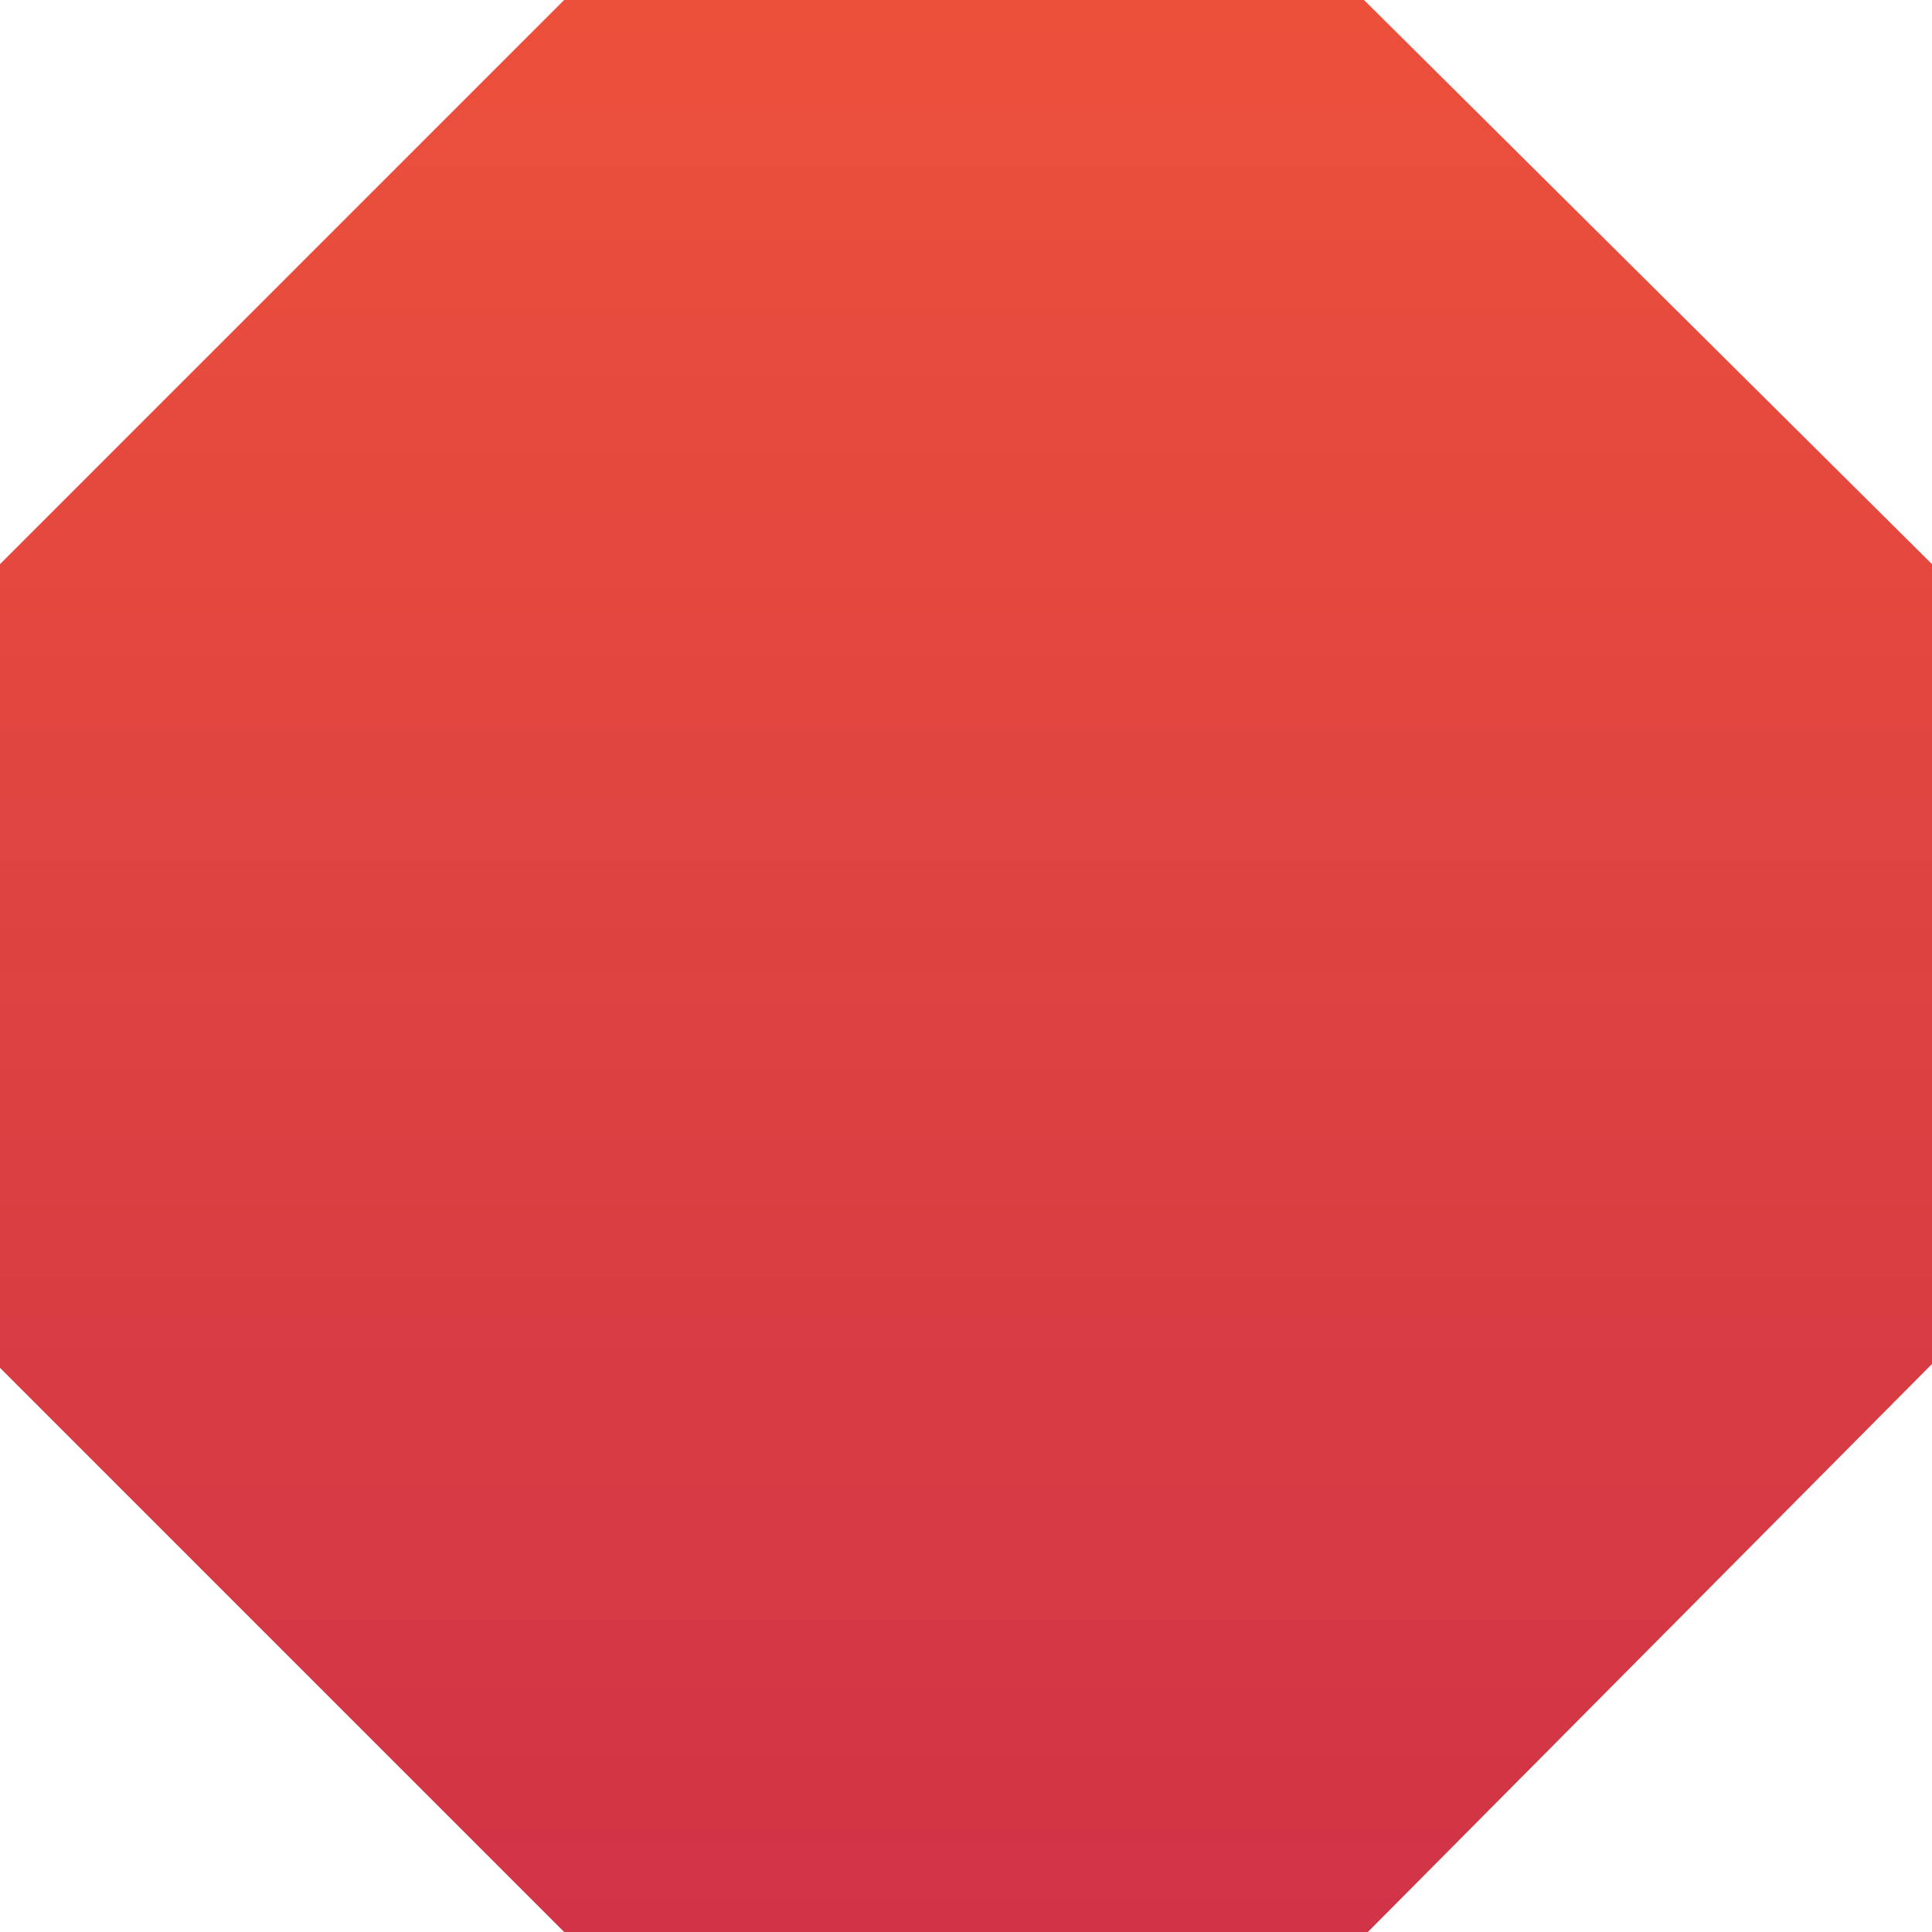
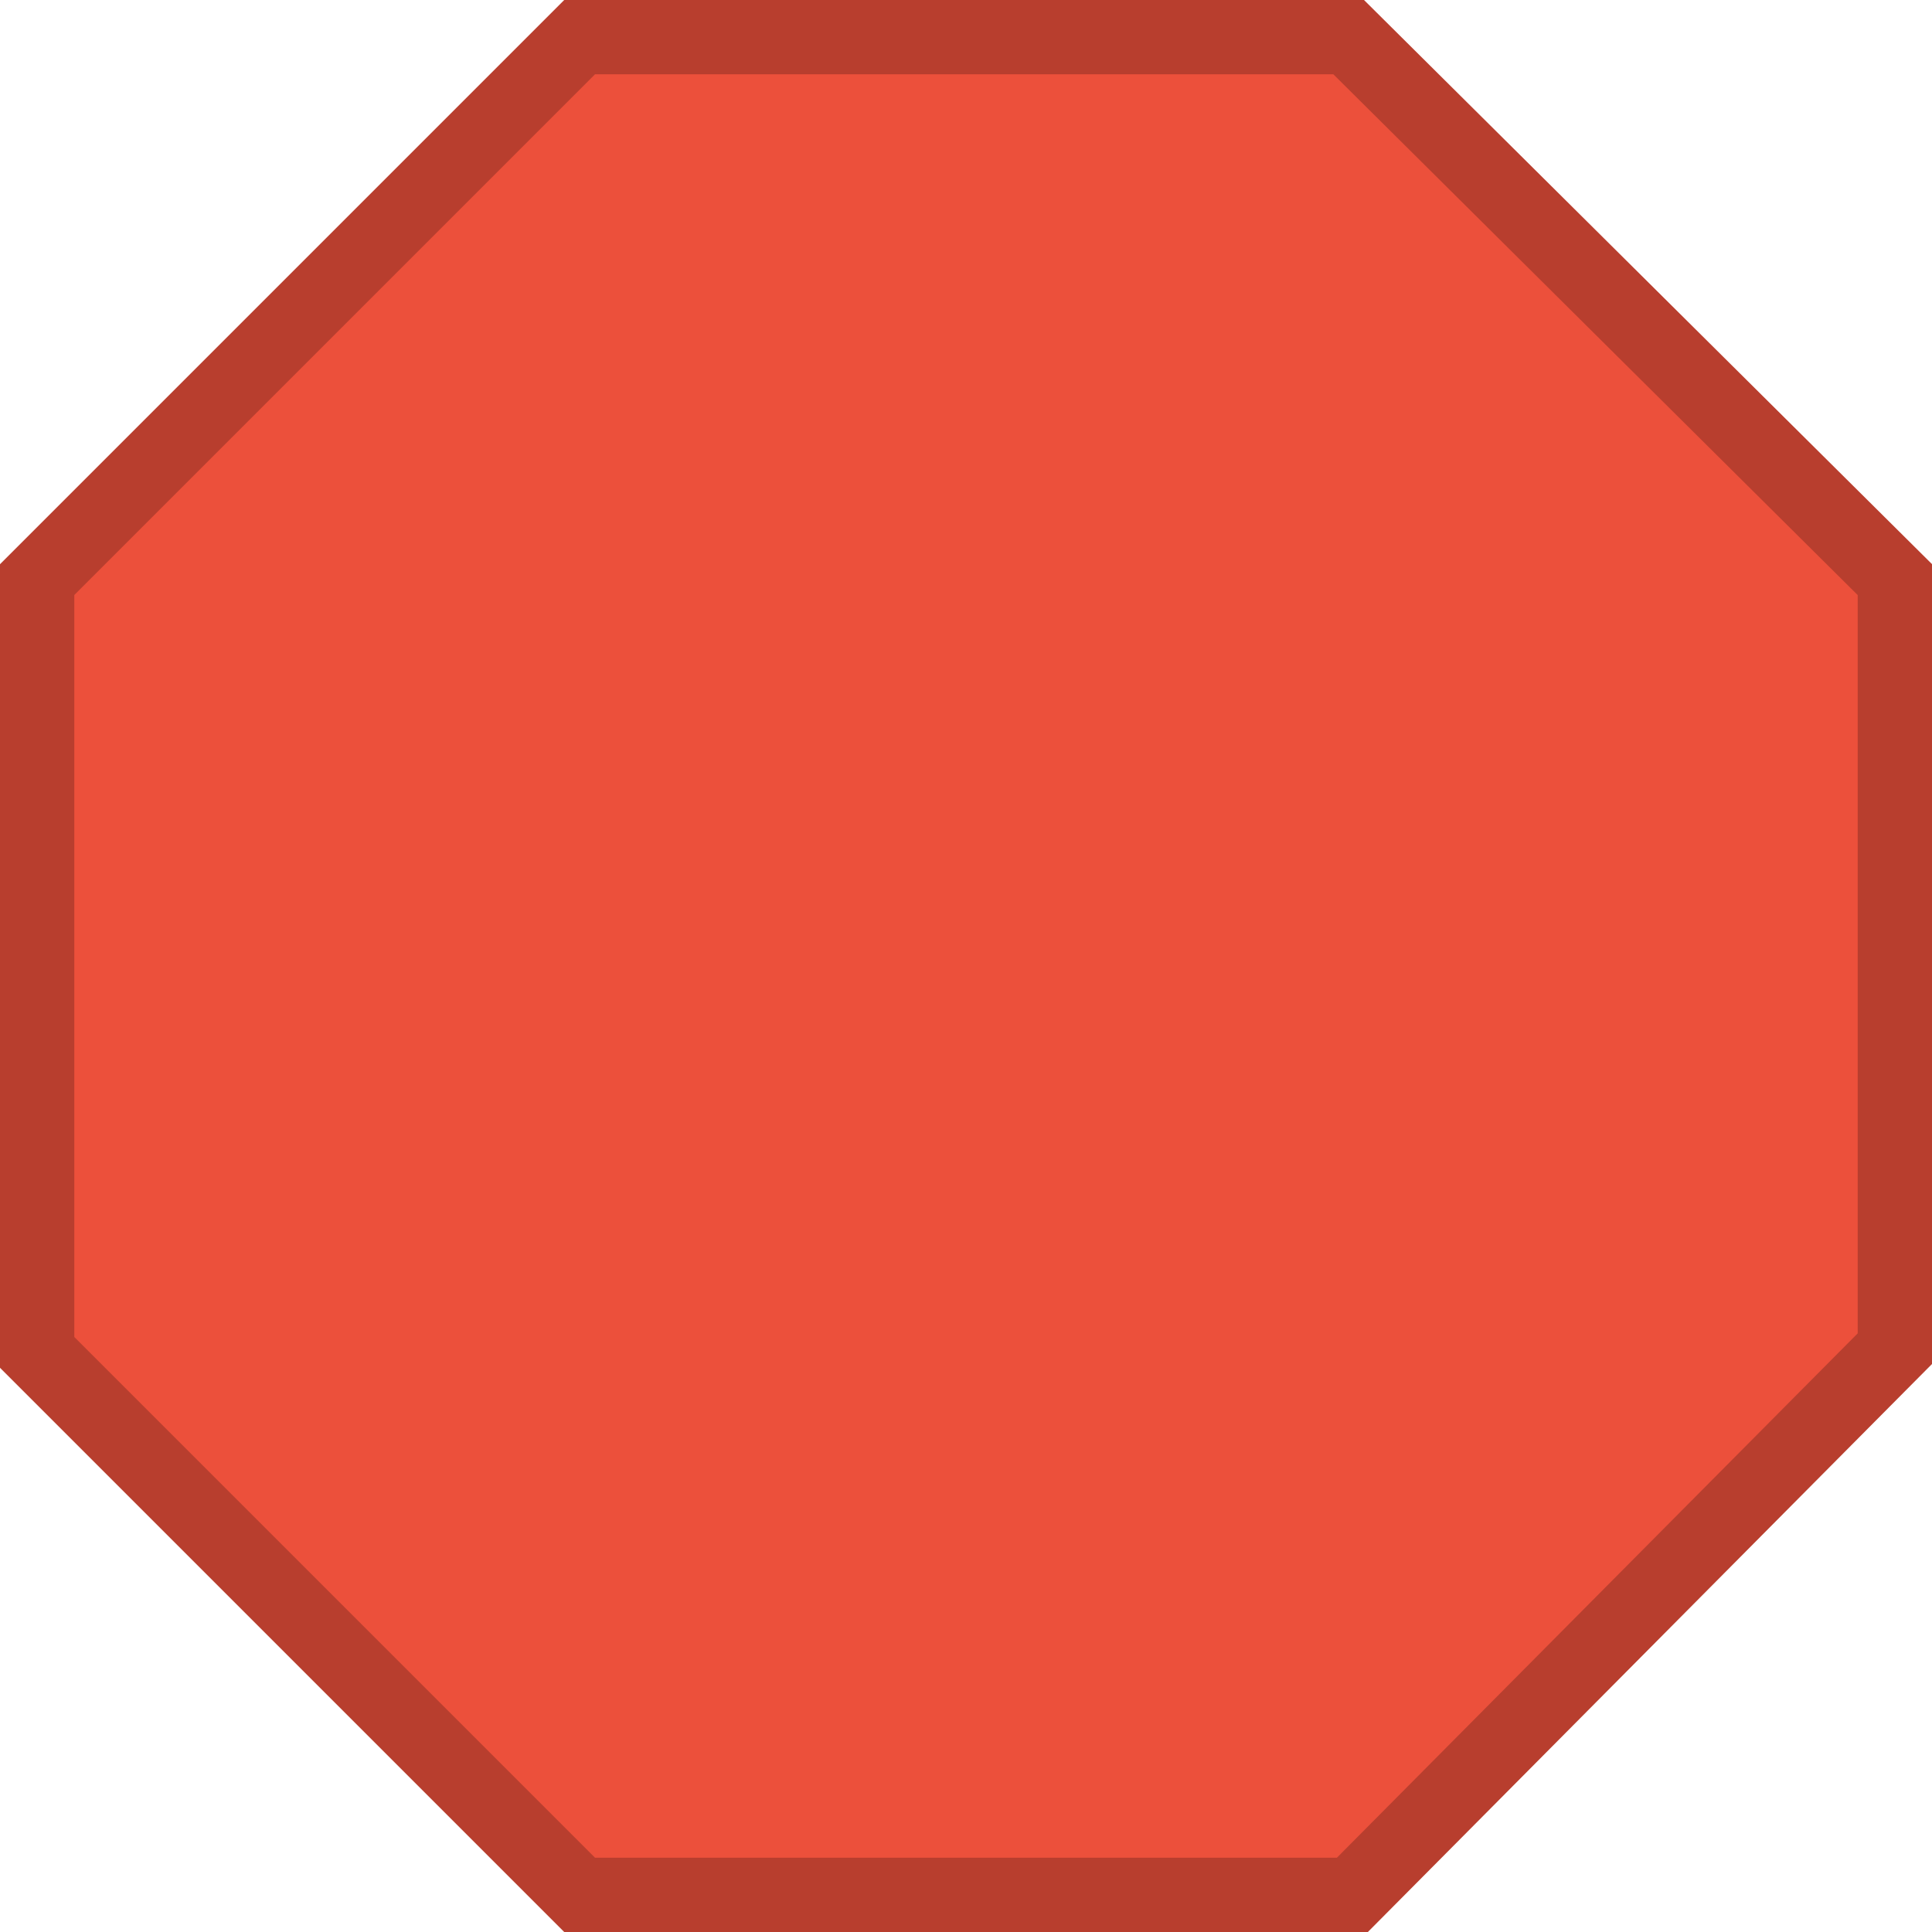
- <svg xmlns="http://www.w3.org/2000/svg" version="1.1" width="50" height="50" viewBox="0,0,50,50">
-   <defs>
-     <linearGradient x1="240" y1="155" x2="240" y2="205" gradientUnits="userSpaceOnUse" id="color-1">
-       <stop offset="0" stop-color="#ec503b" />
-       <stop offset="1" stop-color="#d03446" />
-     </linearGradient>
-   </defs>
-   <g transform="translate(-215,-155)">
-     <g data-paper-data="{&quot;isPaintingLayer&quot;:true}" fill="url(#color-1)" fill-rule="nonzero" stroke="none" stroke-width="1" stroke-linecap="butt" stroke-linejoin="miter" stroke-miterlimit="10" stroke-dasharray="" stroke-dashoffset="0" style="mix-blend-mode: normal">
+ <svg xmlns="http://www.w3.org/2000/svg" version="1.1" width="52" height="52" viewBox="0,0,52,52">
+   <g transform="translate(-214,-154)">
+     <g data-paper-data="{&quot;isPaintingLayer&quot;:true}" fill="#ec503b" fill-rule="nonzero" stroke="#b83e2e" stroke-width="2" stroke-linecap="butt" stroke-linejoin="miter" stroke-miterlimit="10" stroke-dasharray="" stroke-dashoffset="0" style="mix-blend-mode: normal">
      <path d="M229.6,205l-14.6,-14.6v-20.8l14.6,-14.6h20.7l14.7,14.6v20.7l-14.6,14.7z" />
    </g>
  </g>
</svg>
